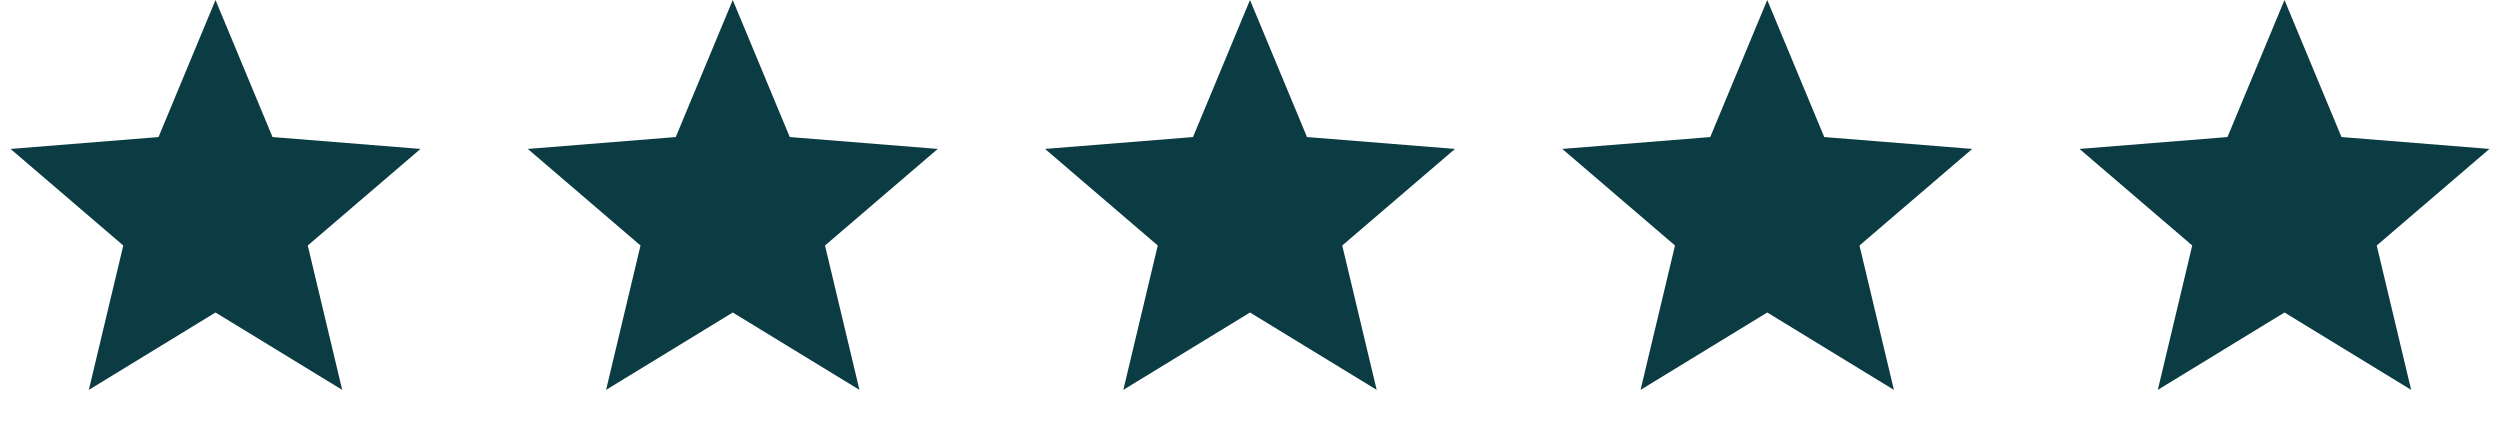
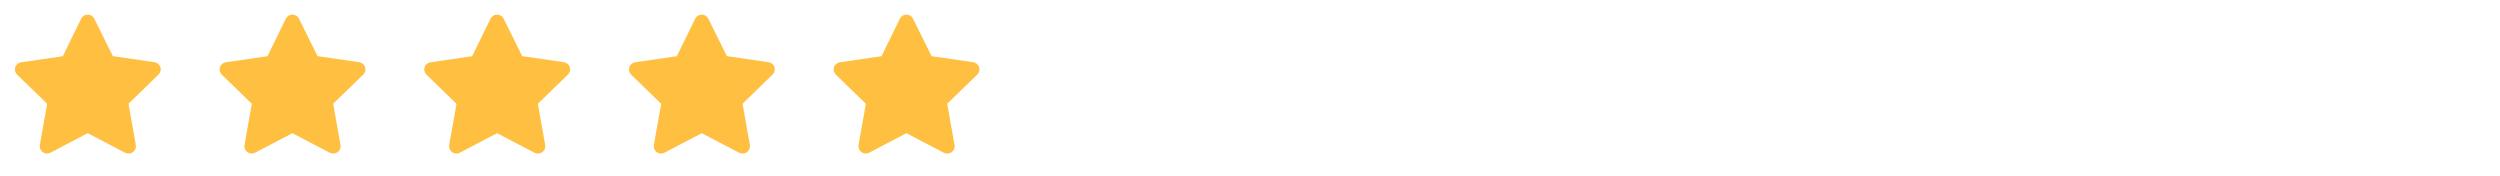
- <svg xmlns="http://www.w3.org/2000/svg" width="116" height="20" viewBox="0 0 116 20" fill="none">
-   <path d="M10 0L12.645 6.359L19.511 6.91L14.28 11.391L15.878 18.09L10 14.5L4.122 18.09L5.72 11.391L0.489 6.91L7.355 6.359L10 0Z" fill="#0C3C43" />
-   <path d="M34 0L36.645 6.359L43.511 6.91L38.28 11.391L39.878 18.09L34 14.5L28.122 18.09L29.72 11.391L24.489 6.91L31.355 6.359L34 0Z" fill="#0C3C43" />
-   <path d="M58 0L60.645 6.359L67.511 6.91L62.28 11.391L63.878 18.09L58 14.5L52.122 18.09L53.72 11.391L48.489 6.91L55.355 6.359L58 0Z" fill="#0C3C43" />
-   <path d="M82 0L84.645 6.359L91.511 6.91L86.28 11.391L87.878 18.09L82 14.5L76.122 18.09L77.72 11.391L72.489 6.91L79.355 6.359L82 0Z" fill="#0C3C43" />
-   <path d="M106 0L108.645 6.359L115.511 6.91L110.28 11.391L111.878 18.09L106 14.5L100.122 18.09L101.72 11.391L96.489 6.91L103.355 6.359L106 0Z" fill="#0C3C43" />
+ <svg xmlns="http://www.w3.org/2000/svg" width="342" height="24" viewBox="0 0 342 24" fill="none">
+   <path d="M17.56 21C17.4 21.001 17.242 20.963 17.1 20.89L12 18.22L6.9 20.89C6.734 20.977 6.547 21.016 6.361 21.002C6.174 20.988 5.995 20.923 5.844 20.812C5.693 20.702 5.576 20.551 5.506 20.378C5.437 20.204 5.417 20.014 5.45 19.83L6.45 14.2L2.33 10.2C2.201 10.072 2.11 9.911 2.066 9.735C2.022 9.558 2.027 9.374 2.08 9.2C2.138 9.022 2.244 8.864 2.388 8.744C2.531 8.624 2.705 8.546 2.89 8.52L8.59 7.69L11.1 2.56C11.182 2.391 11.309 2.248 11.469 2.149C11.628 2.049 11.812 1.996 12 1.996C12.188 1.996 12.372 2.049 12.531 2.149C12.69 2.248 12.818 2.391 12.9 2.56L15.44 7.68L21.14 8.51C21.325 8.536 21.499 8.614 21.642 8.734C21.785 8.854 21.892 9.012 21.95 9.19C22.003 9.364 22.008 9.548 21.963 9.725C21.919 9.901 21.828 10.062 21.7 10.19L17.58 14.19L18.58 19.82C18.616 20.007 18.597 20.201 18.526 20.378C18.455 20.556 18.335 20.709 18.18 20.82C17.999 20.947 17.781 21.01 17.56 21Z" fill="#FFC042" />
+   <path d="M45.56 21C45.4 21.001 45.242 20.963 45.1 20.89L40 18.22L34.9 20.89C34.734 20.977 34.547 21.016 34.361 21.002C34.174 20.988 33.995 20.923 33.844 20.812C33.693 20.702 33.576 20.551 33.506 20.378C33.437 20.204 33.417 20.014 33.45 19.83L34.45 14.2L30.33 10.2C30.201 10.072 30.11 9.911 30.066 9.735C30.022 9.558 30.027 9.374 30.08 9.2C30.138 9.022 30.244 8.864 30.387 8.744C30.531 8.624 30.705 8.546 30.89 8.52L36.59 7.69L39.1 2.56C39.182 2.391 39.309 2.248 39.469 2.149C39.628 2.049 39.812 1.996 40 1.996C40.188 1.996 40.372 2.049 40.531 2.149C40.69 2.248 40.818 2.391 40.9 2.56L43.44 7.68L49.14 8.51C49.325 8.536 49.499 8.614 49.642 8.734C49.785 8.854 49.892 9.012 49.95 9.19C50.003 9.364 50.008 9.548 49.964 9.725C49.919 9.901 49.828 10.062 49.7 10.19L45.58 14.19L46.58 19.82C46.615 20.007 46.597 20.201 46.526 20.378C46.455 20.556 46.335 20.709 46.18 20.82C45.999 20.947 45.781 21.01 45.56 21Z" fill="#FFC042" />
+   <path d="M73.56 21C73.4 21.001 73.242 20.963 73.1 20.89L68 18.22L62.9 20.89C62.734 20.977 62.547 21.016 62.361 21.002C62.174 20.988 61.995 20.923 61.844 20.812C61.693 20.702 61.576 20.551 61.506 20.378C61.437 20.204 61.417 20.014 61.45 19.83L62.45 14.2L58.33 10.2C58.201 10.072 58.11 9.911 58.066 9.735C58.022 9.558 58.027 9.374 58.08 9.2C58.138 9.022 58.244 8.864 58.388 8.744C58.531 8.624 58.705 8.546 58.89 8.52L64.59 7.69L67.1 2.56C67.182 2.391 67.309 2.248 67.469 2.149C67.628 2.049 67.812 1.996 68 1.996C68.188 1.996 68.372 2.049 68.531 2.149C68.69 2.248 68.818 2.391 68.9 2.56L71.44 7.68L77.14 8.51C77.325 8.536 77.499 8.614 77.642 8.734C77.785 8.854 77.892 9.012 77.95 9.19C78.003 9.364 78.008 9.548 77.963 9.725C77.919 9.901 77.828 10.062 77.7 10.19L73.58 14.19L74.58 19.82C74.615 20.007 74.597 20.201 74.526 20.378C74.455 20.556 74.335 20.709 74.18 20.82C73.999 20.947 73.781 21.01 73.56 21Z" fill="#FFC042" />
+   <path d="M101.56 21C101.4 21.001 101.242 20.963 101.1 20.89L96 18.22L90.9 20.89C90.734 20.977 90.547 21.016 90.361 21.002C90.174 20.988 89.995 20.923 89.844 20.812C89.693 20.702 89.576 20.551 89.506 20.378C89.437 20.204 89.417 20.014 89.45 19.83L90.45 14.2L86.33 10.2C86.201 10.072 86.11 9.911 86.066 9.735C86.022 9.558 86.027 9.374 86.08 9.2C86.138 9.022 86.244 8.864 86.388 8.744C86.531 8.624 86.705 8.546 86.89 8.52L92.59 7.69L95.1 2.56C95.182 2.391 95.309 2.248 95.469 2.149C95.628 2.049 95.812 1.996 96 1.996C96.188 1.996 96.372 2.049 96.531 2.149C96.69 2.248 96.818 2.391 96.9 2.56L99.44 7.68L105.14 8.51C105.325 8.536 105.499 8.614 105.642 8.734C105.785 8.854 105.892 9.012 105.95 9.19C106.003 9.364 106.008 9.548 105.964 9.725C105.919 9.901 105.828 10.062 105.7 10.19L101.58 14.19L102.58 19.82C102.615 20.007 102.597 20.201 102.526 20.378C102.455 20.556 102.335 20.709 102.18 20.82C101.999 20.947 101.781 21.01 101.56 21Z" fill="#FFC042" />
+   <path d="M129.56 21C129.4 21.001 129.242 20.963 129.1 20.89L124 18.22L118.9 20.89C118.734 20.977 118.547 21.016 118.361 21.002C118.174 20.988 117.995 20.923 117.844 20.812C117.693 20.702 117.576 20.551 117.506 20.378C117.437 20.204 117.417 20.014 117.45 19.83L118.45 14.2L114.33 10.2C114.201 10.072 114.11 9.911 114.066 9.735C114.022 9.558 114.027 9.374 114.08 9.2C114.138 9.022 114.244 8.864 114.388 8.744C114.531 8.624 114.705 8.546 114.89 8.52L120.59 7.69L123.1 2.56C123.182 2.391 123.309 2.248 123.469 2.149C123.628 2.049 123.812 1.996 124 1.996C124.188 1.996 124.372 2.049 124.531 2.149C124.69 2.248 124.818 2.391 124.9 2.56L127.44 7.68L133.14 8.51C133.325 8.536 133.499 8.614 133.642 8.734C133.785 8.854 133.892 9.012 133.95 9.19C134.003 9.364 134.008 9.548 133.964 9.725C133.919 9.901 133.828 10.062 133.7 10.19L129.58 14.19L130.58 19.82C130.615 20.007 130.597 20.201 130.526 20.378C130.455 20.556 130.335 20.709 130.18 20.82C129.999 20.947 129.781 21.01 129.56 21Z" fill="#FFC042" />
</svg>
